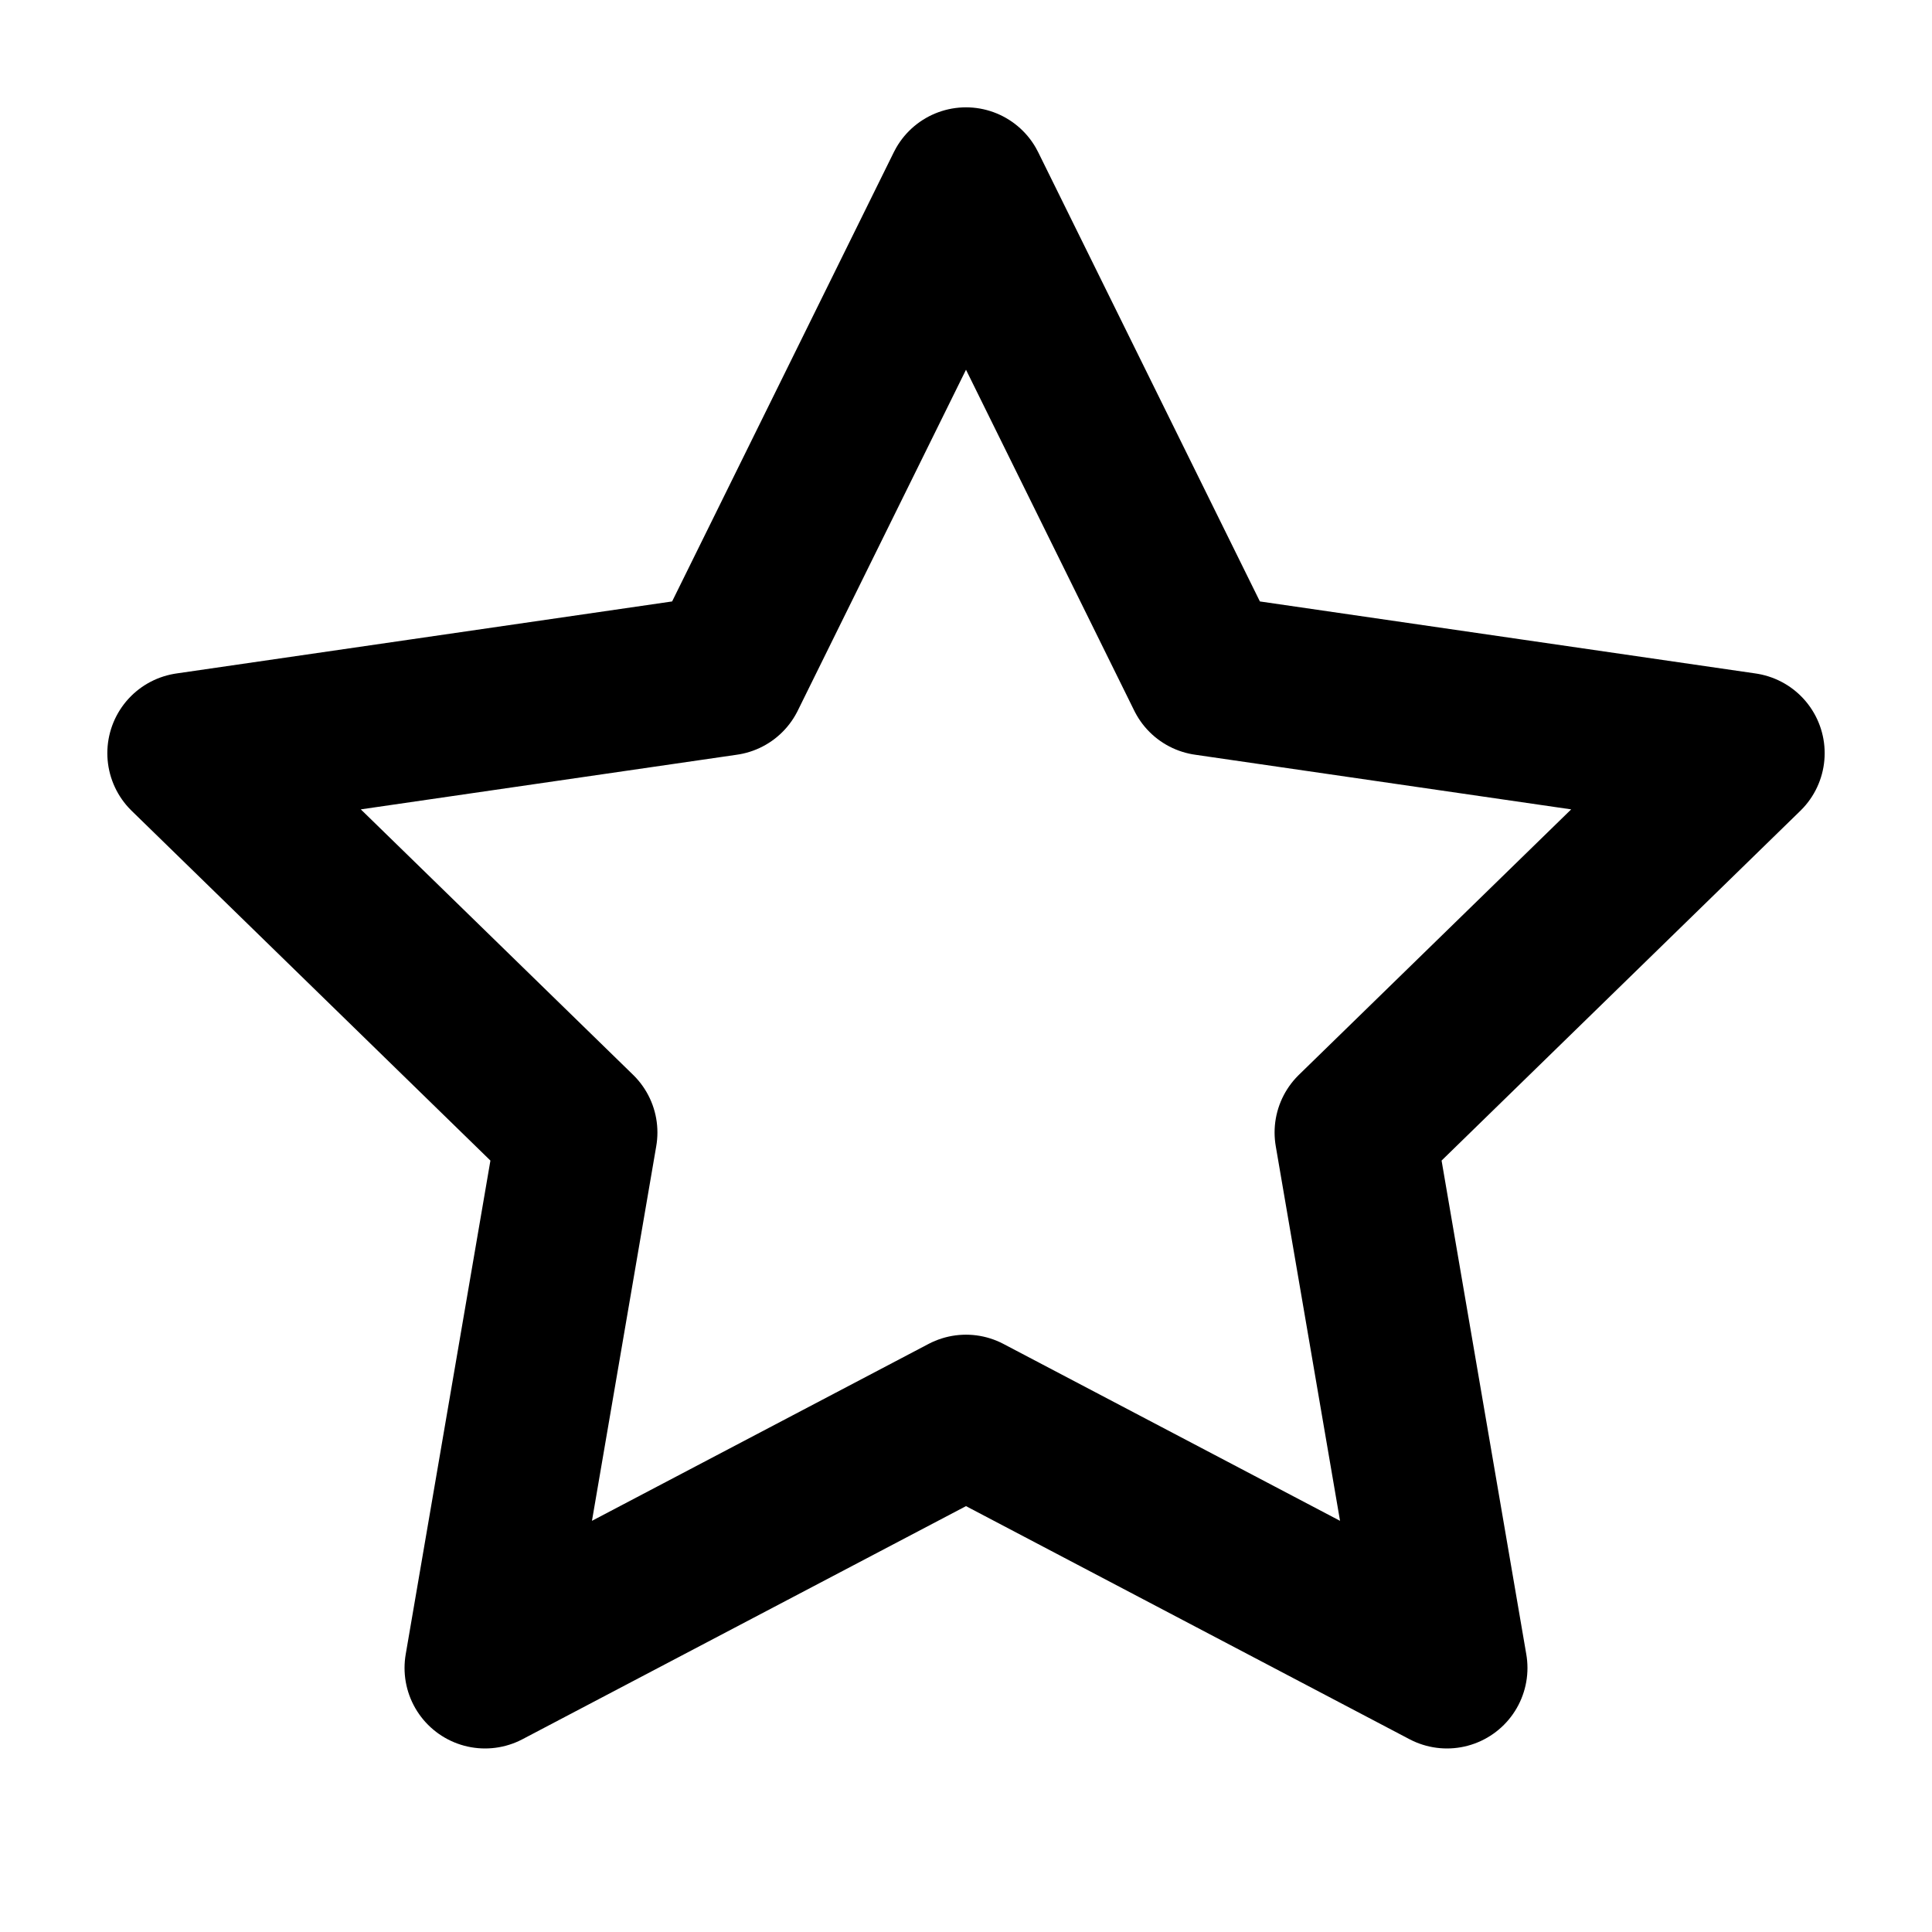
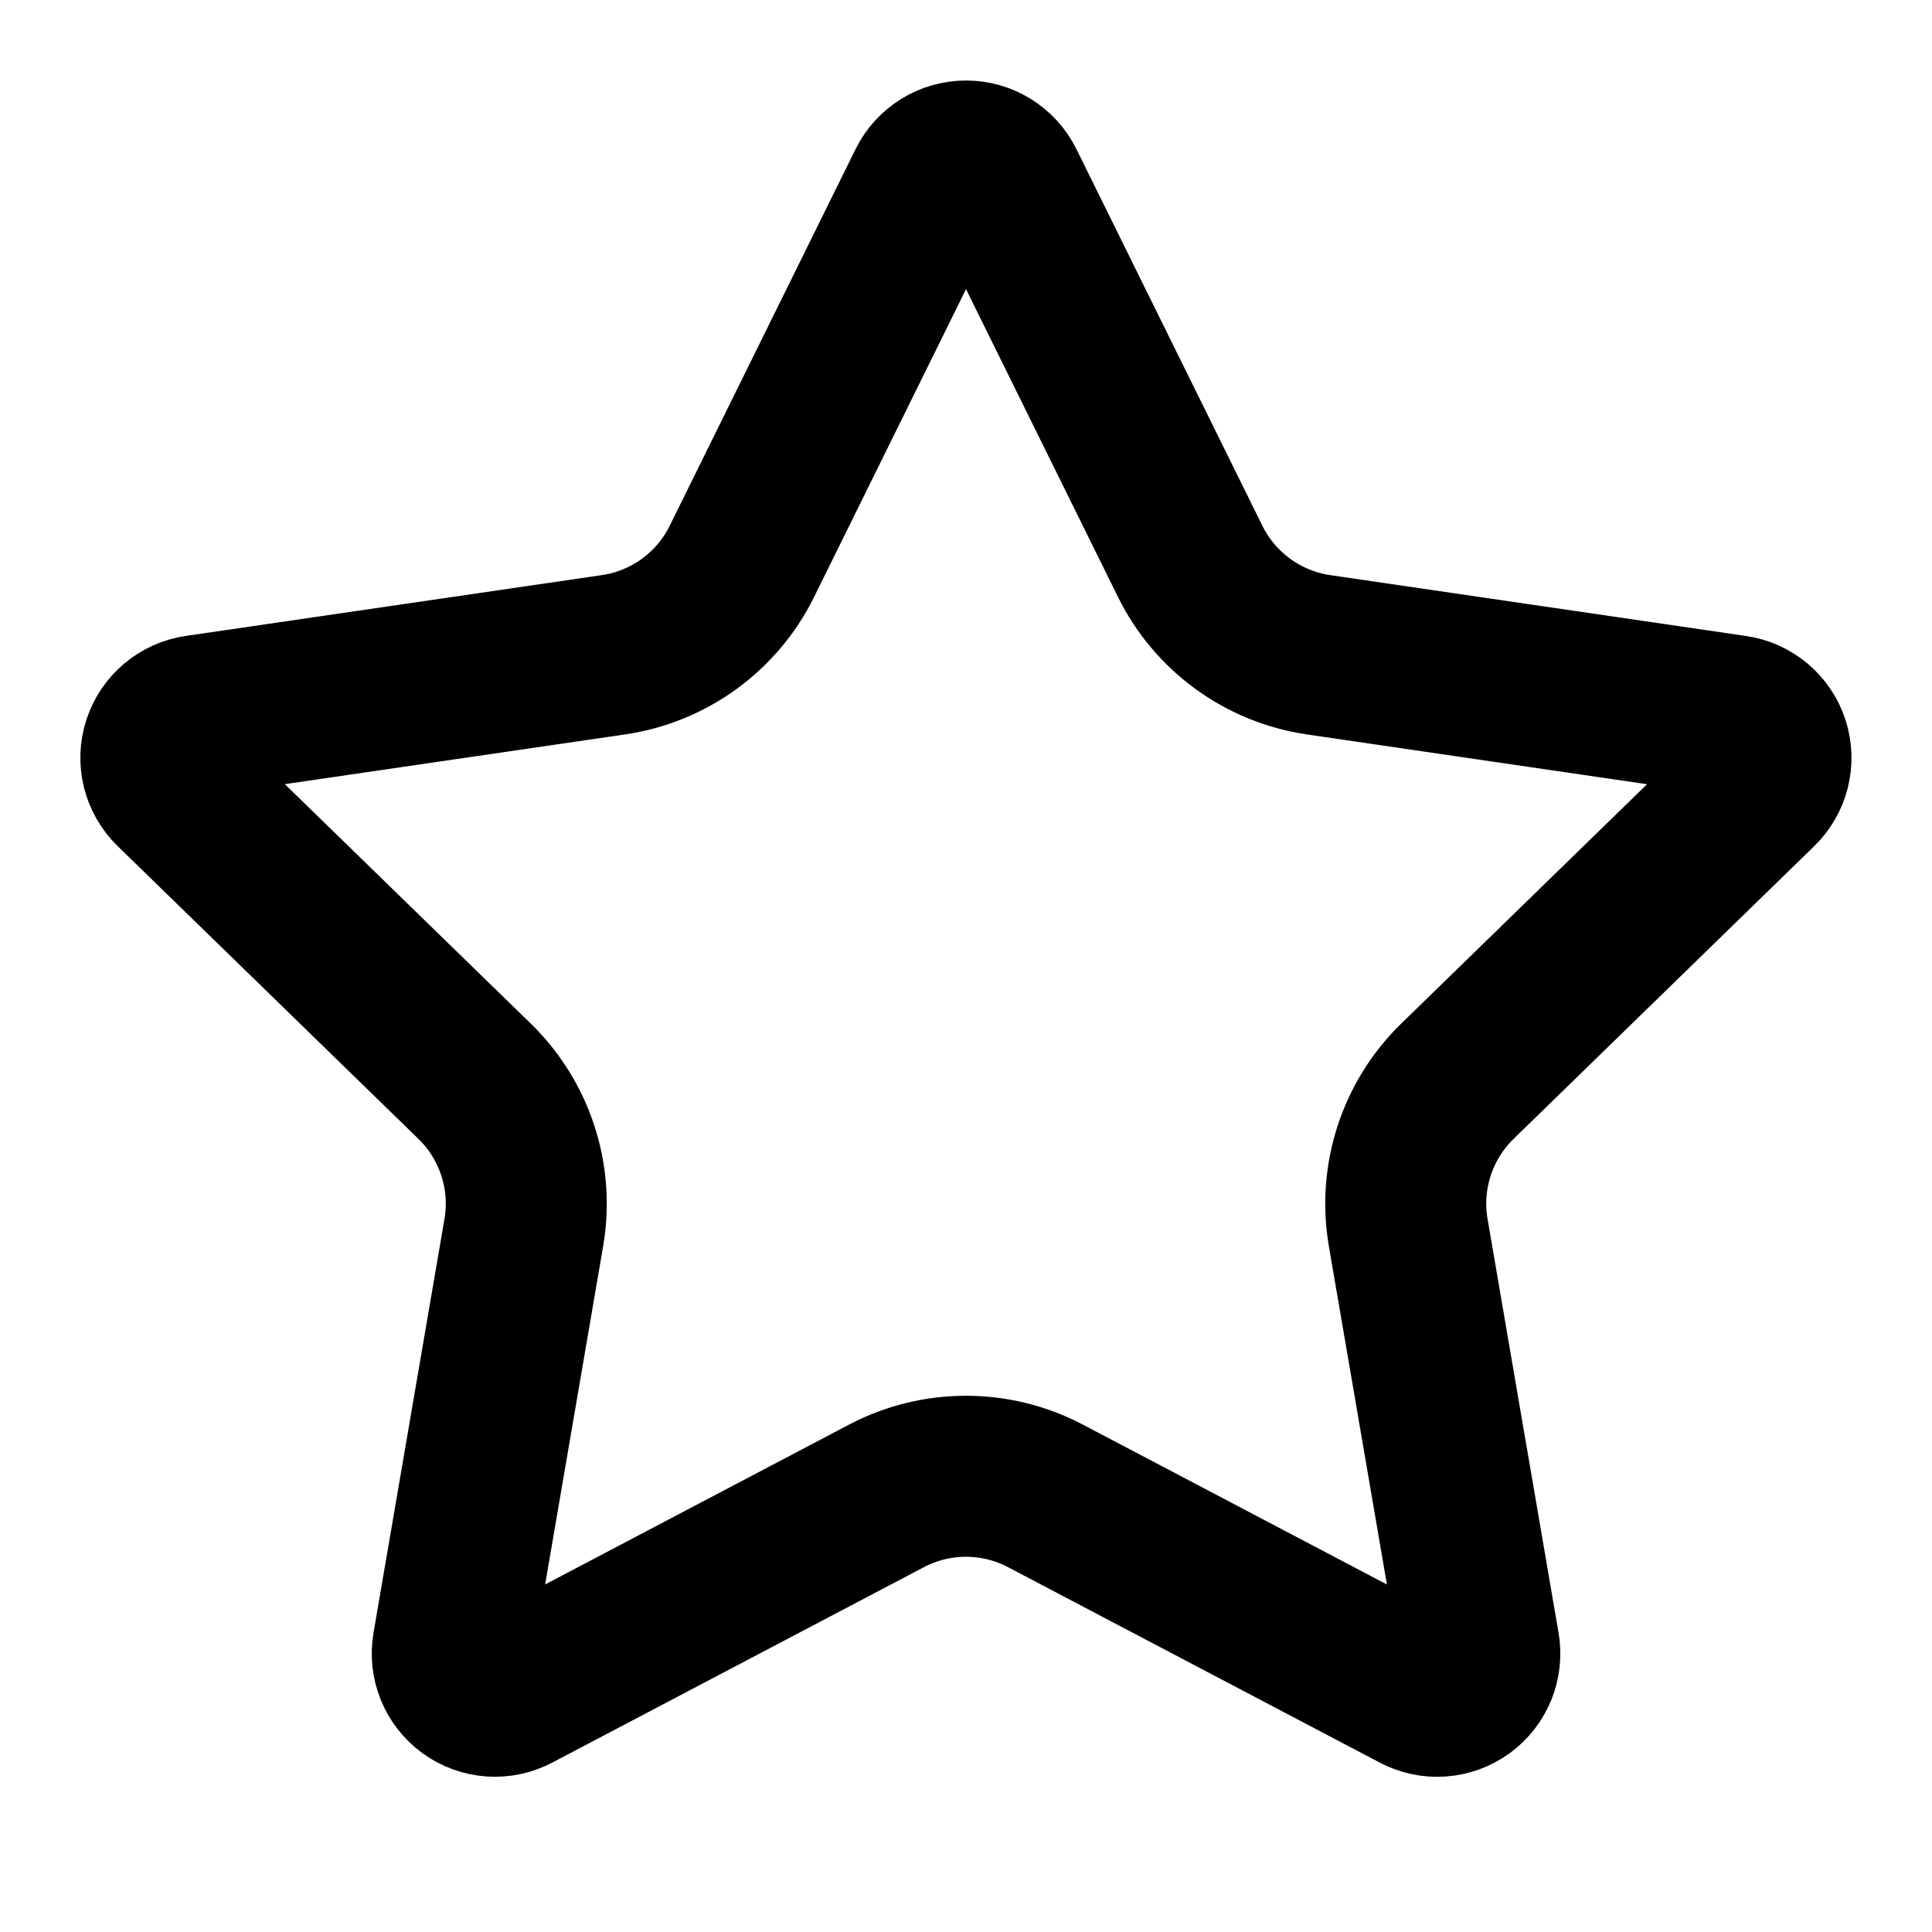
- <svg xmlns="http://www.w3.org/2000/svg" width="18" height="18" view-box="0 0 18 18" fill="none">
-   <polygon points="9 1.75 11.24 6.289 16.25 7.017 12.625 10.551 13.481 15.54 9 13.185 4.519 15.54 5.375 10.551 1.75 7.017 6.76 6.289 9 1.75" fill="none" stroke="currentColor" stroke-linecap="round" stroke-linejoin="round" stroke-width="1.5" />
+ <svg xmlns="http://www.w3.org/2000/svg" width="18" height="18" viewBox="0 0 24 24" fill="none" stroke="currentColor" stroke-width="2" stroke-linecap="round" stroke-linejoin="round">
+   <path d="M11.525 2.295a.53.53 0 0 1 .95 0l2.31 4.679a2.123 2.123 0 0 0 1.595 1.16l5.166.756a.53.53 0 0 1 .294.904l-3.736 3.638a2.123 2.123 0 0 0-.611 1.878l.882 5.14a.53.53 0 0 1-.771.56l-4.618-2.428a2.122 2.122 0 0 0-1.973 0L6.396 21.01a.53.53 0 0 1-.77-.56l.881-5.139a2.122 2.122 0 0 0-.611-1.879L2.16 9.795a.53.53 0 0 1 .294-.906l5.165-.755a2.122 2.122 0 0 0 1.597-1.16z" />
</svg>
